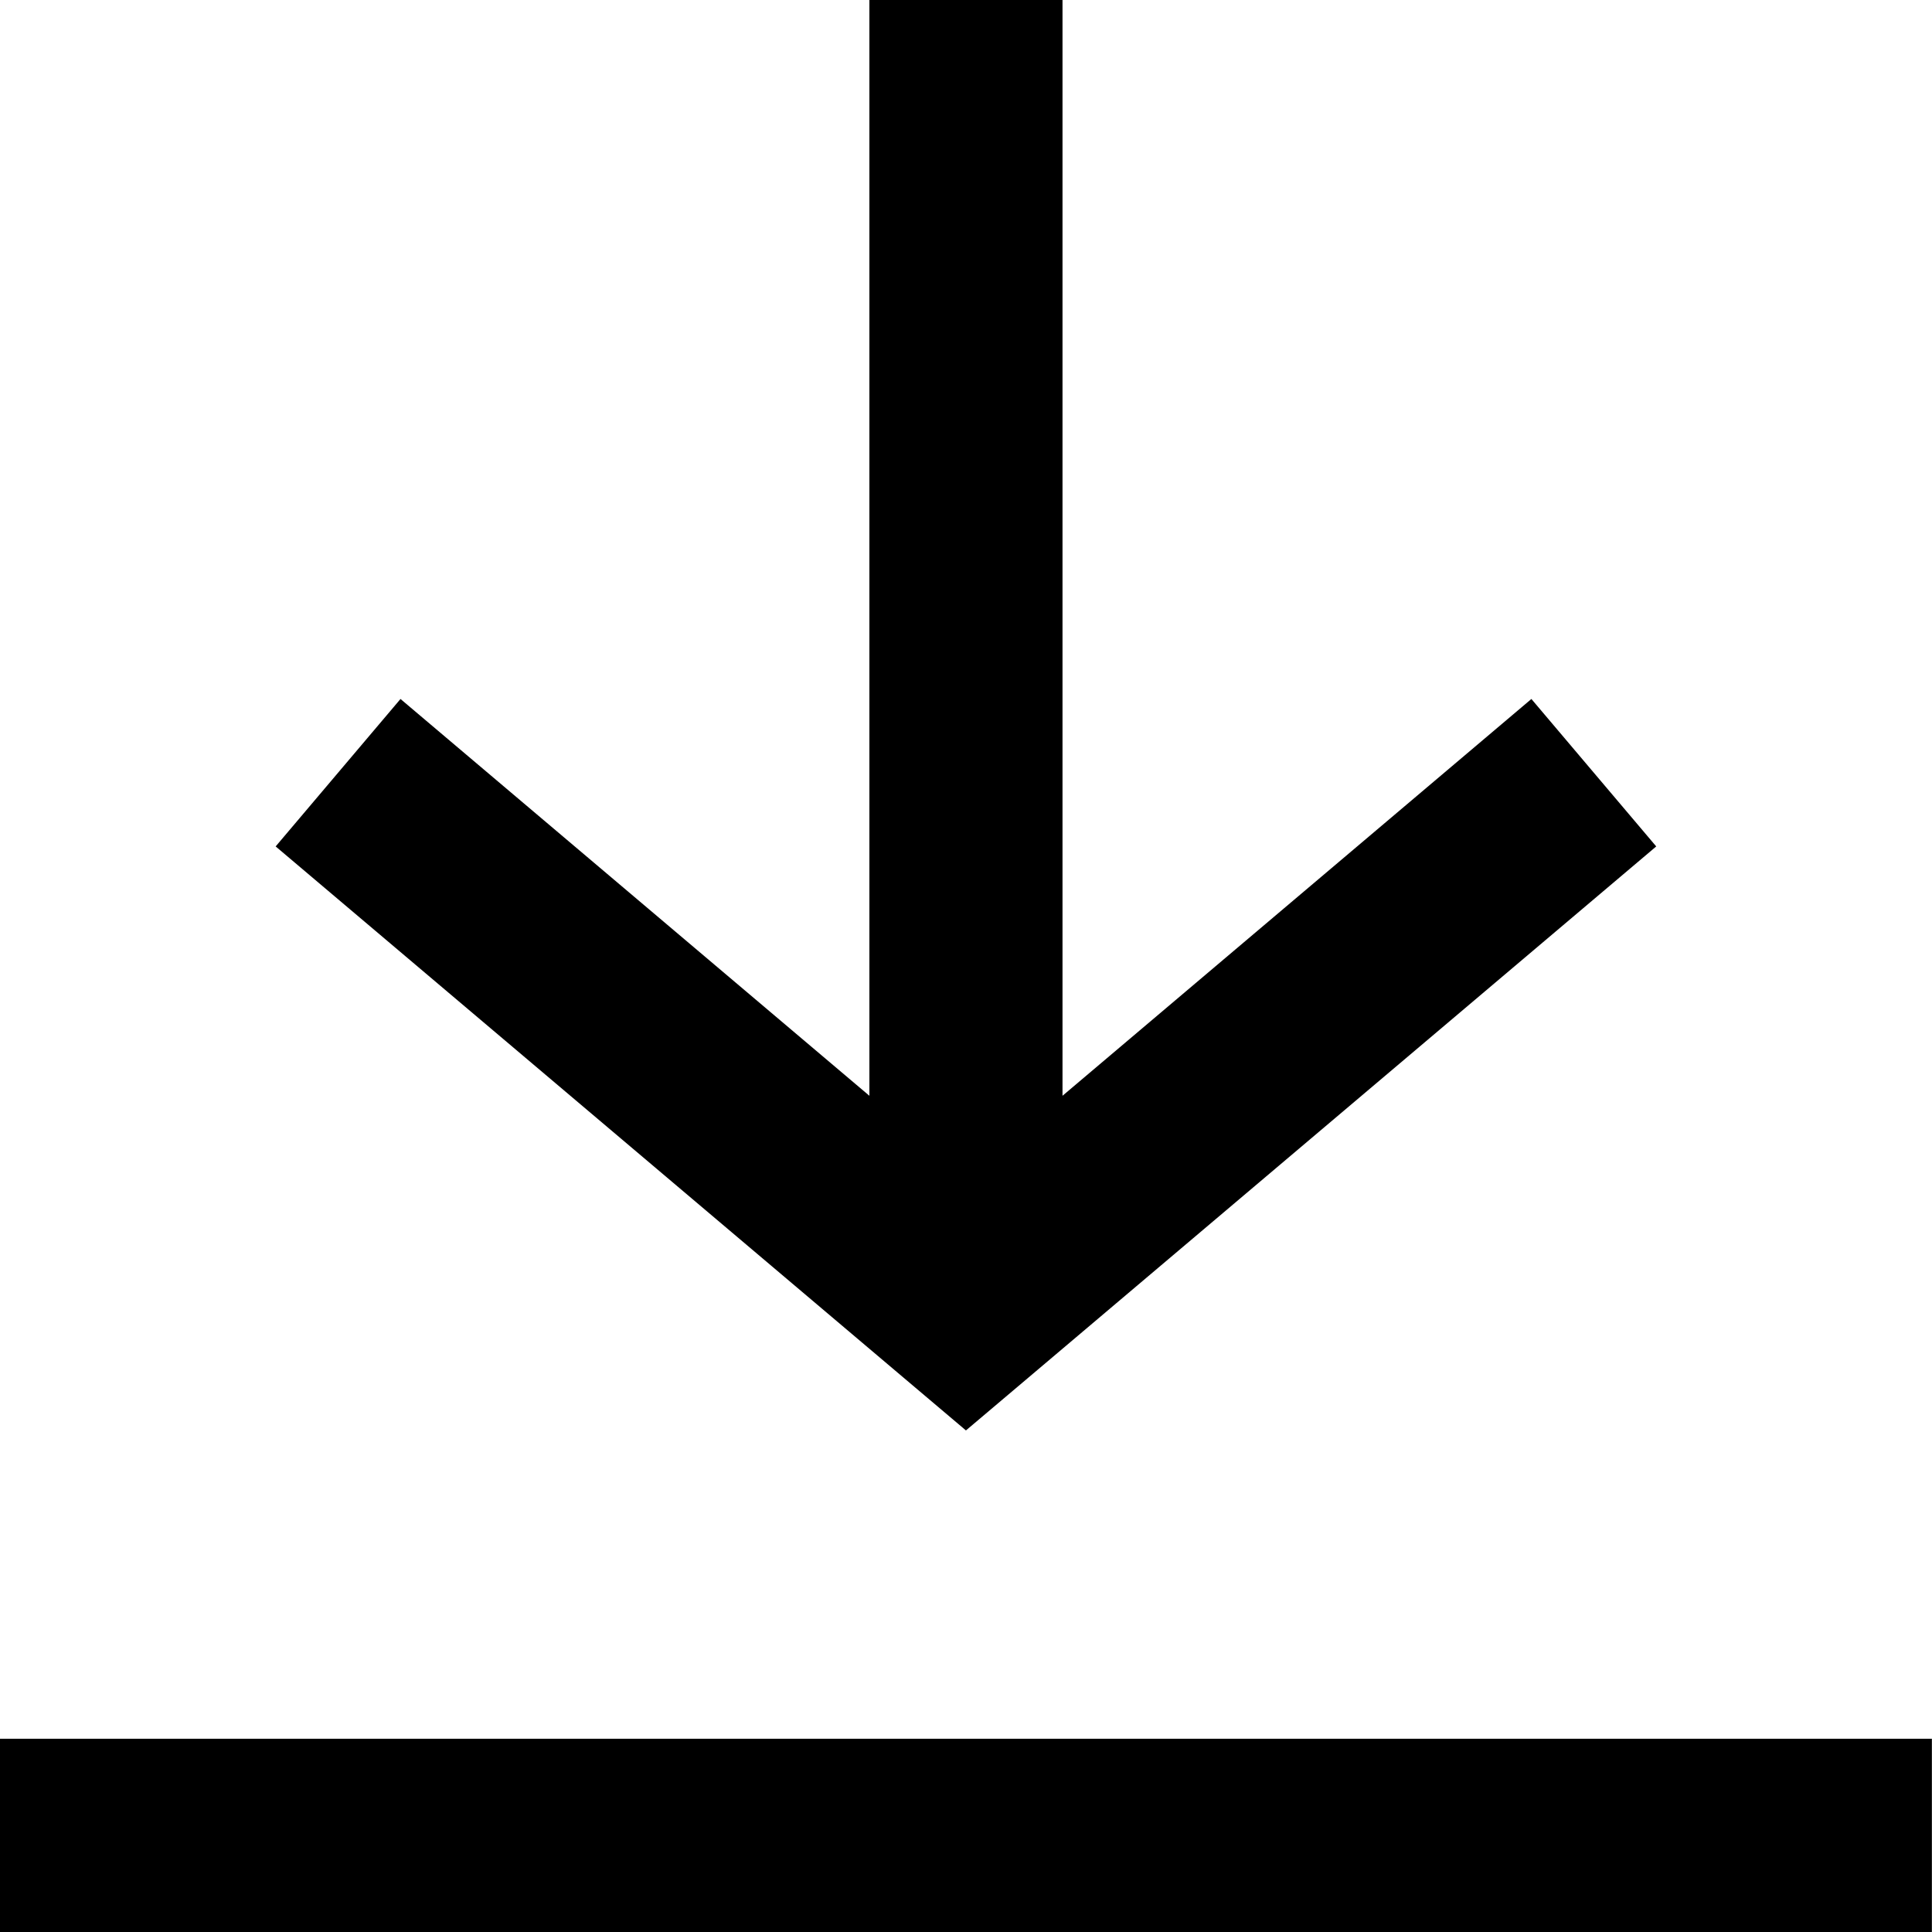
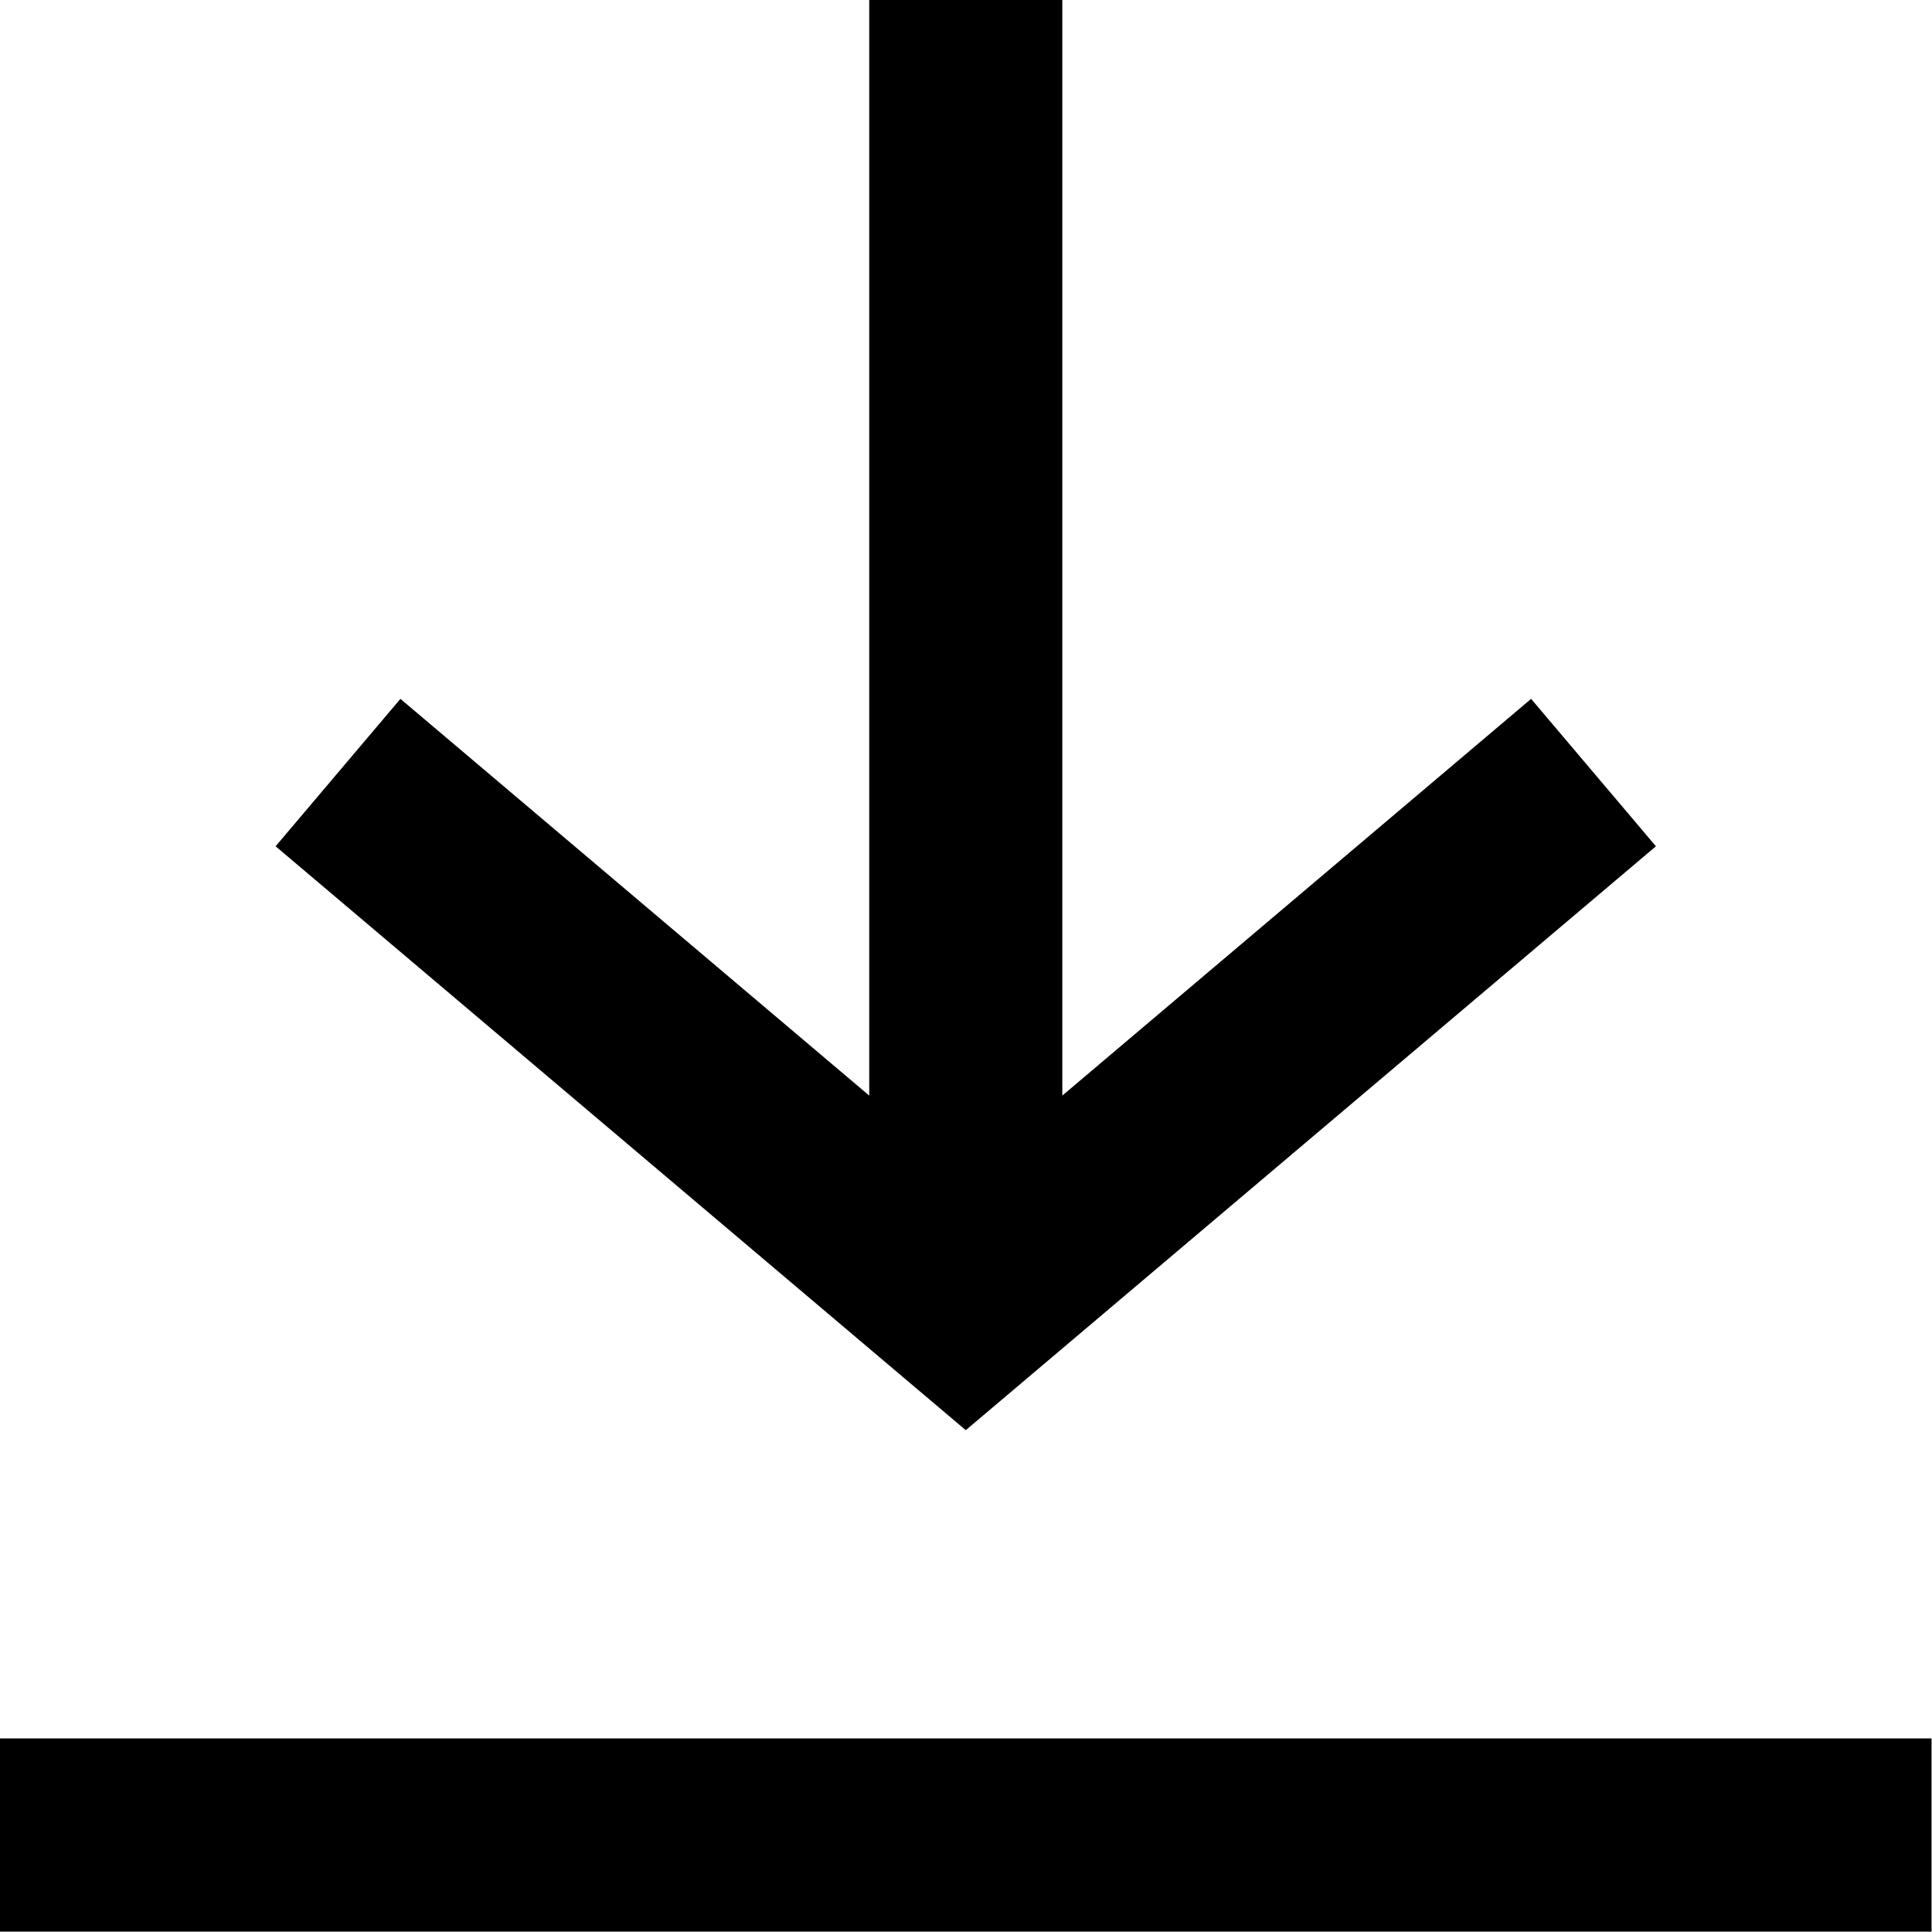
- <svg xmlns="http://www.w3.org/2000/svg" width="16.666" height="16.667" viewBox="0 0 16.666 16.667">
-   <path id="패스_5752" data-name="패스 5752" d="M380.833,21.667V31.12l4.045-3.423,1.077,1.272-5.417,4.583-.538.455-.538-.455-5.417-4.583,1.077-1.272,4.045,3.423V21.667Zm-9.166,16.667h16.666V36.667H371.667Z" transform="translate(-371.667 -21.667)" fill-rule="evenodd" />
+ <svg xmlns="http://www.w3.org/2000/svg" width="16.67" height="16.67" viewBox="0 0 16.67 16.67">
+   <path fill-rule="evenodd" d="M9.166 0v9.453l4.045-3.423 1.077 1.272-5.417 4.583-.538.455-.538-.455-5.417-4.583L3.455 6.03 7.5 9.453V0zM0 16.667h16.666V15H0z" />
</svg>
